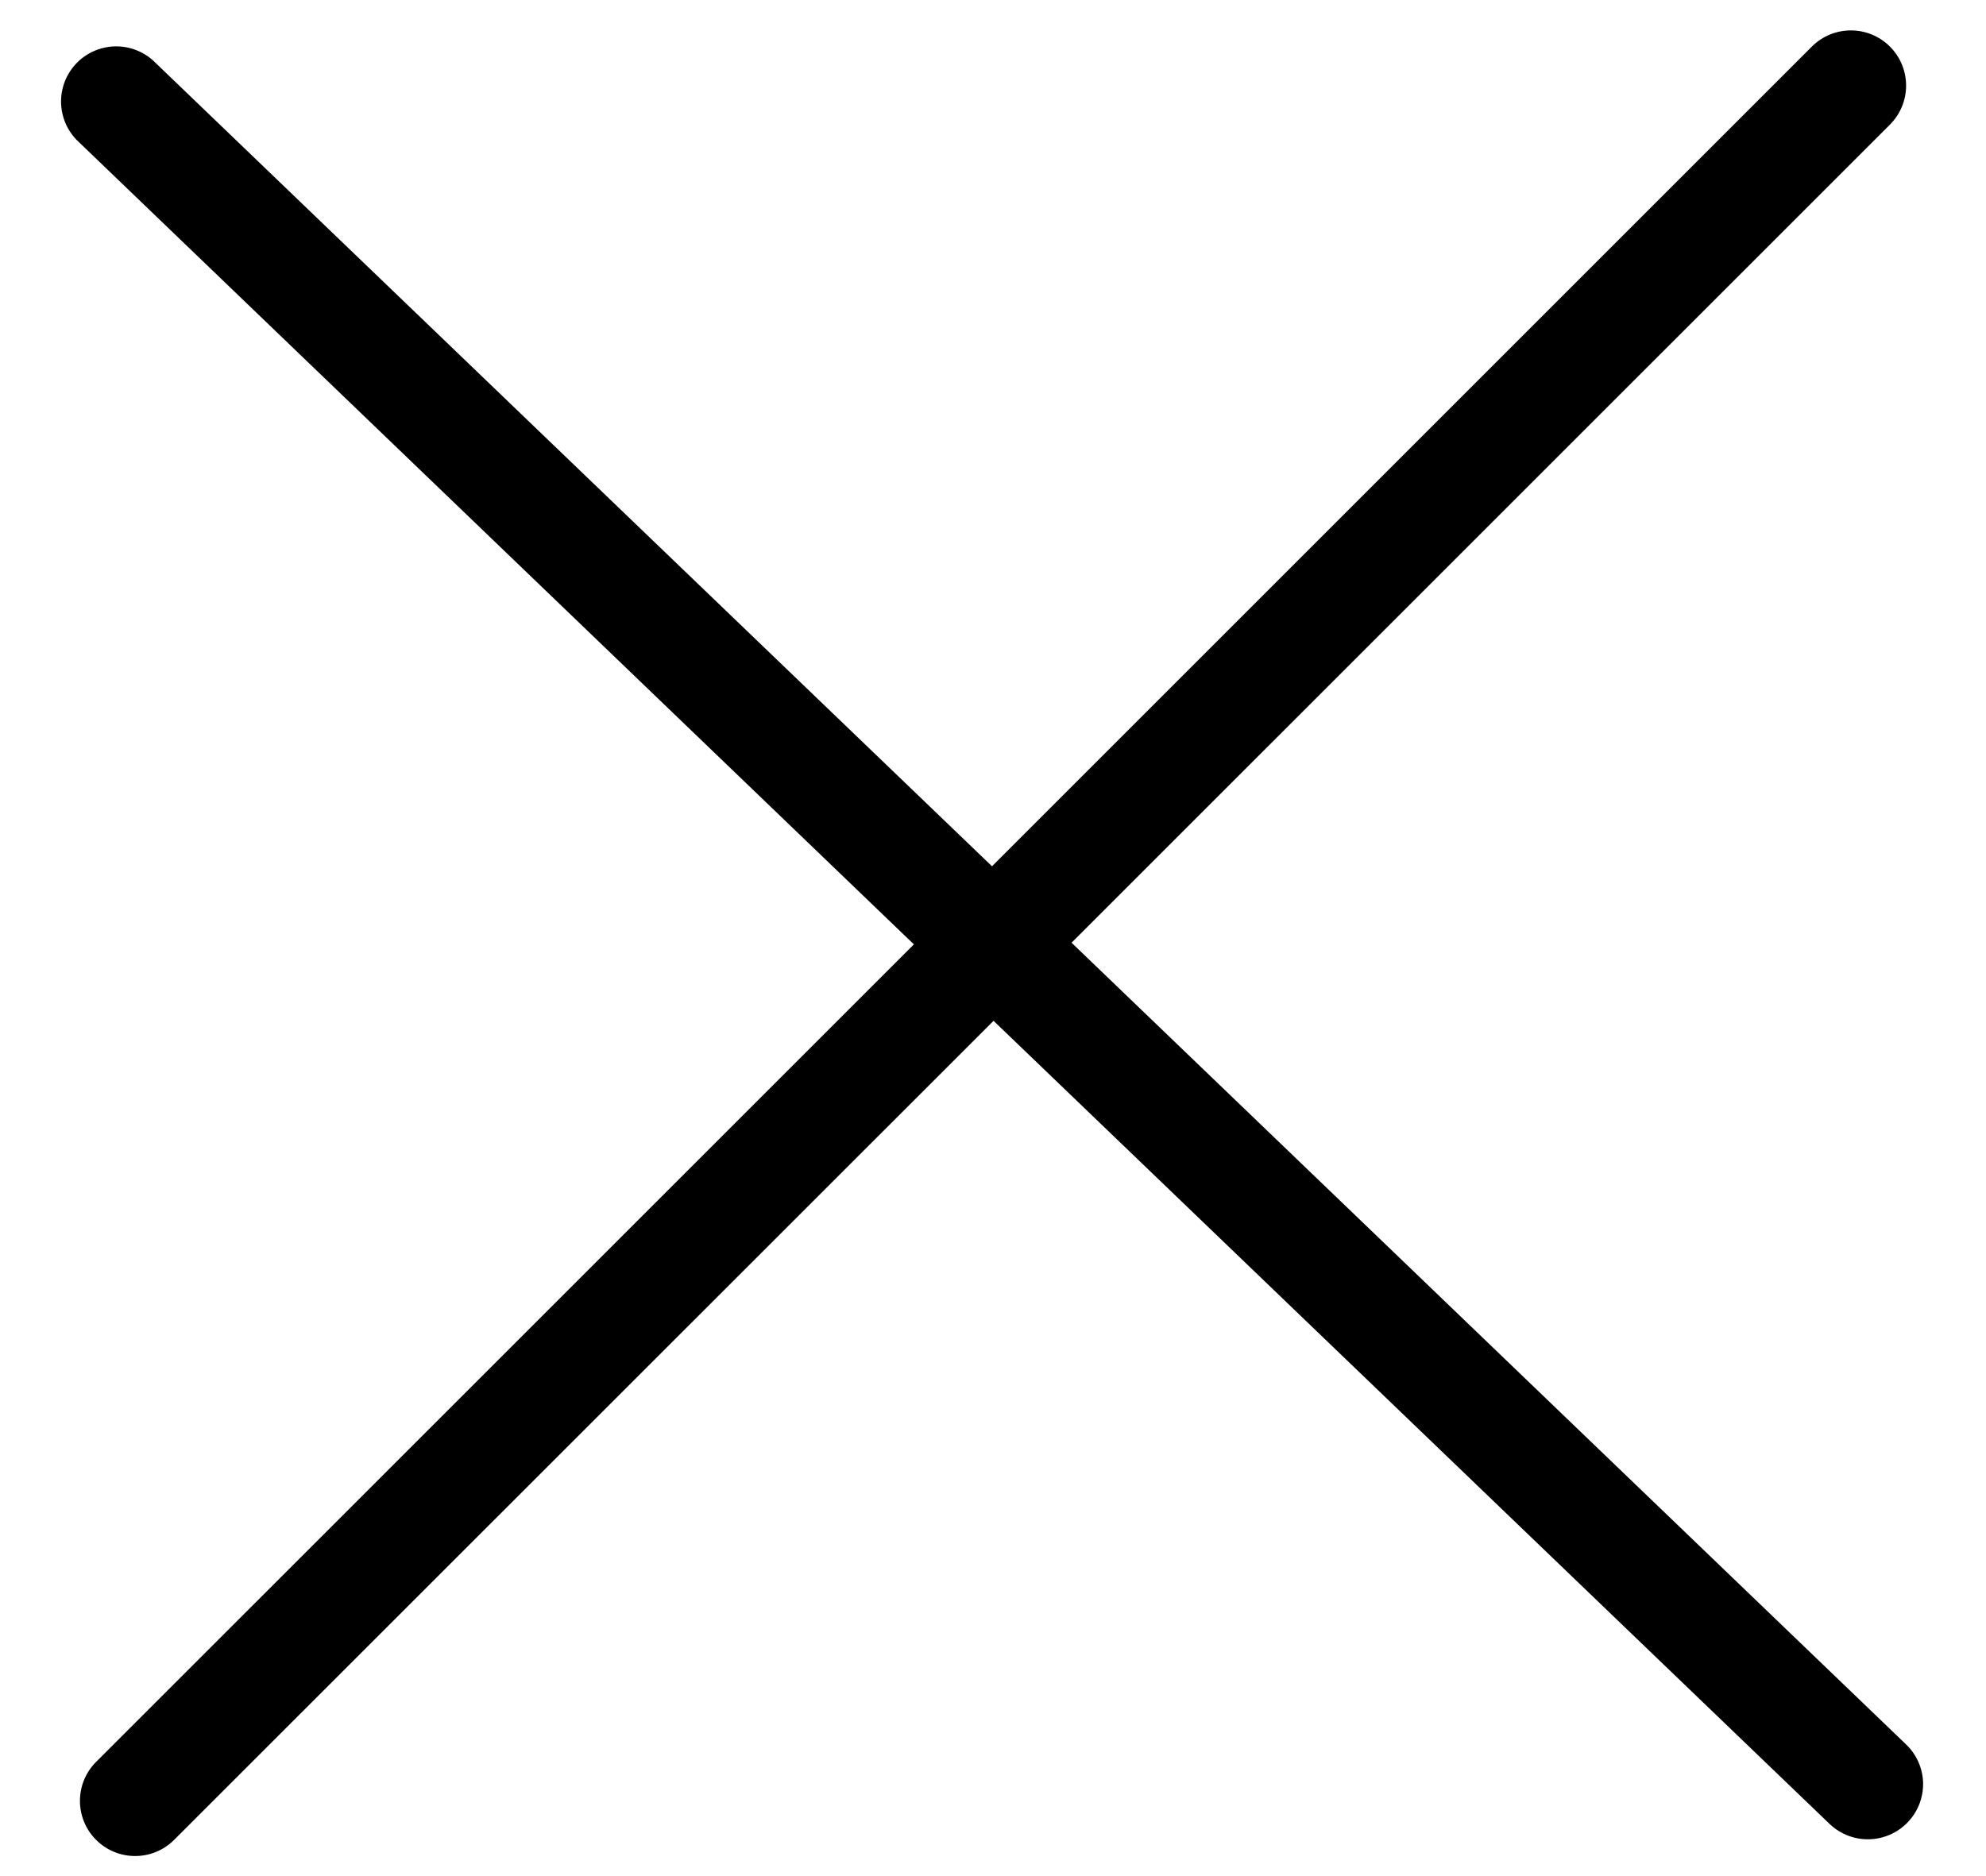
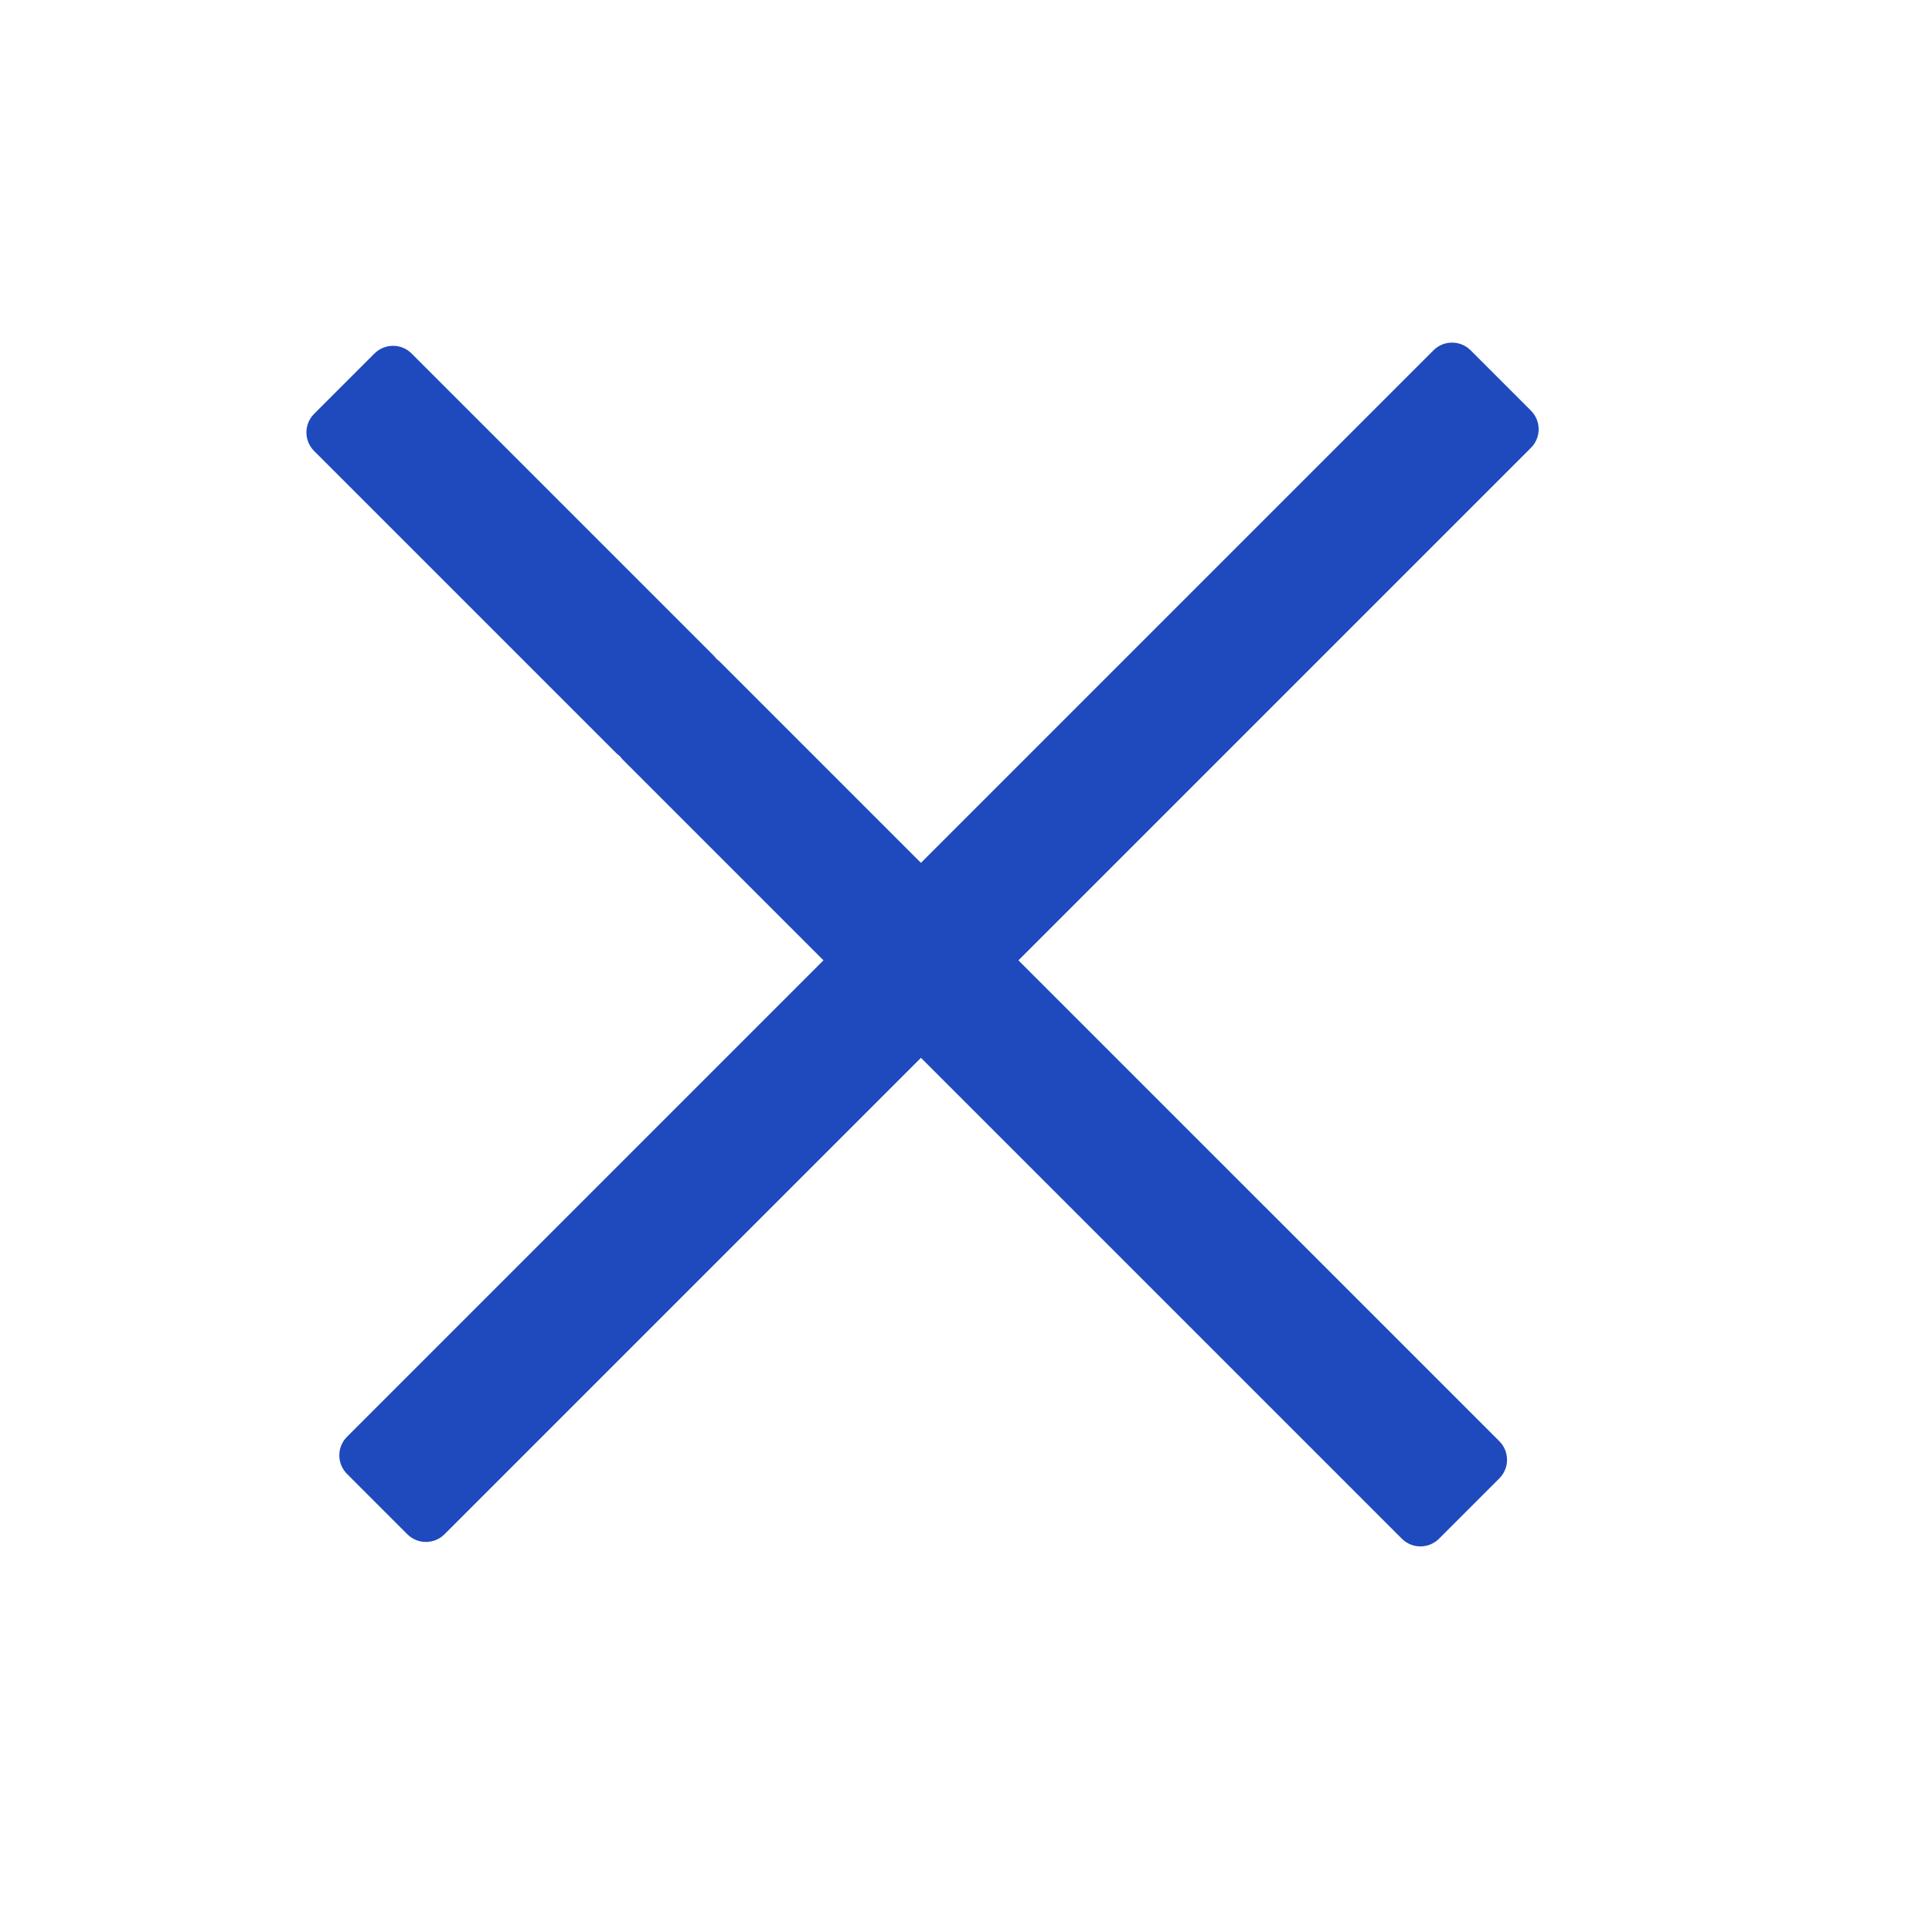
- <svg xmlns="http://www.w3.org/2000/svg" aria-hidden="true" focusable="false" role="presentation" fill="none" class="icon icon-close" viewBox="0 0 18 17">
-   <path fill="currentColor" d="M.865 15.978a.5.5 0 0 0 .707.707l7.433-7.431 7.579 7.282a.501.501 0 0 0 .846-.37.5.5 0 0 0-.153-.351L9.712 8.546l7.417-7.416a.5.5 0 1 0-.707-.708L8.991 7.853 1.413.573a.5.5 0 1 0-.693.72l7.563 7.268z" />
+ <svg xmlns="http://www.w3.org/2000/svg" width="25" height="25" viewBox="0 0 25 25" fill="none">
+   <rect x="5.086" y="4.334" width="6.203" height="1.784" rx="0.34" transform="rotate(45 5.08573 4.33374)" fill="#1E4ABD" />
+   <rect x="4.25" y="18.832" width="20.562" height="1.784" rx="0.34" transform="rotate(-45 4.25008 18.8321)" fill="#1E4ABD" />
+   <rect x="9.079" y="8.327" width="14.938" height="1.784" rx="0.34" transform="rotate(45 9.07899 8.32697)" fill="#1E4ABD" />
</svg>
